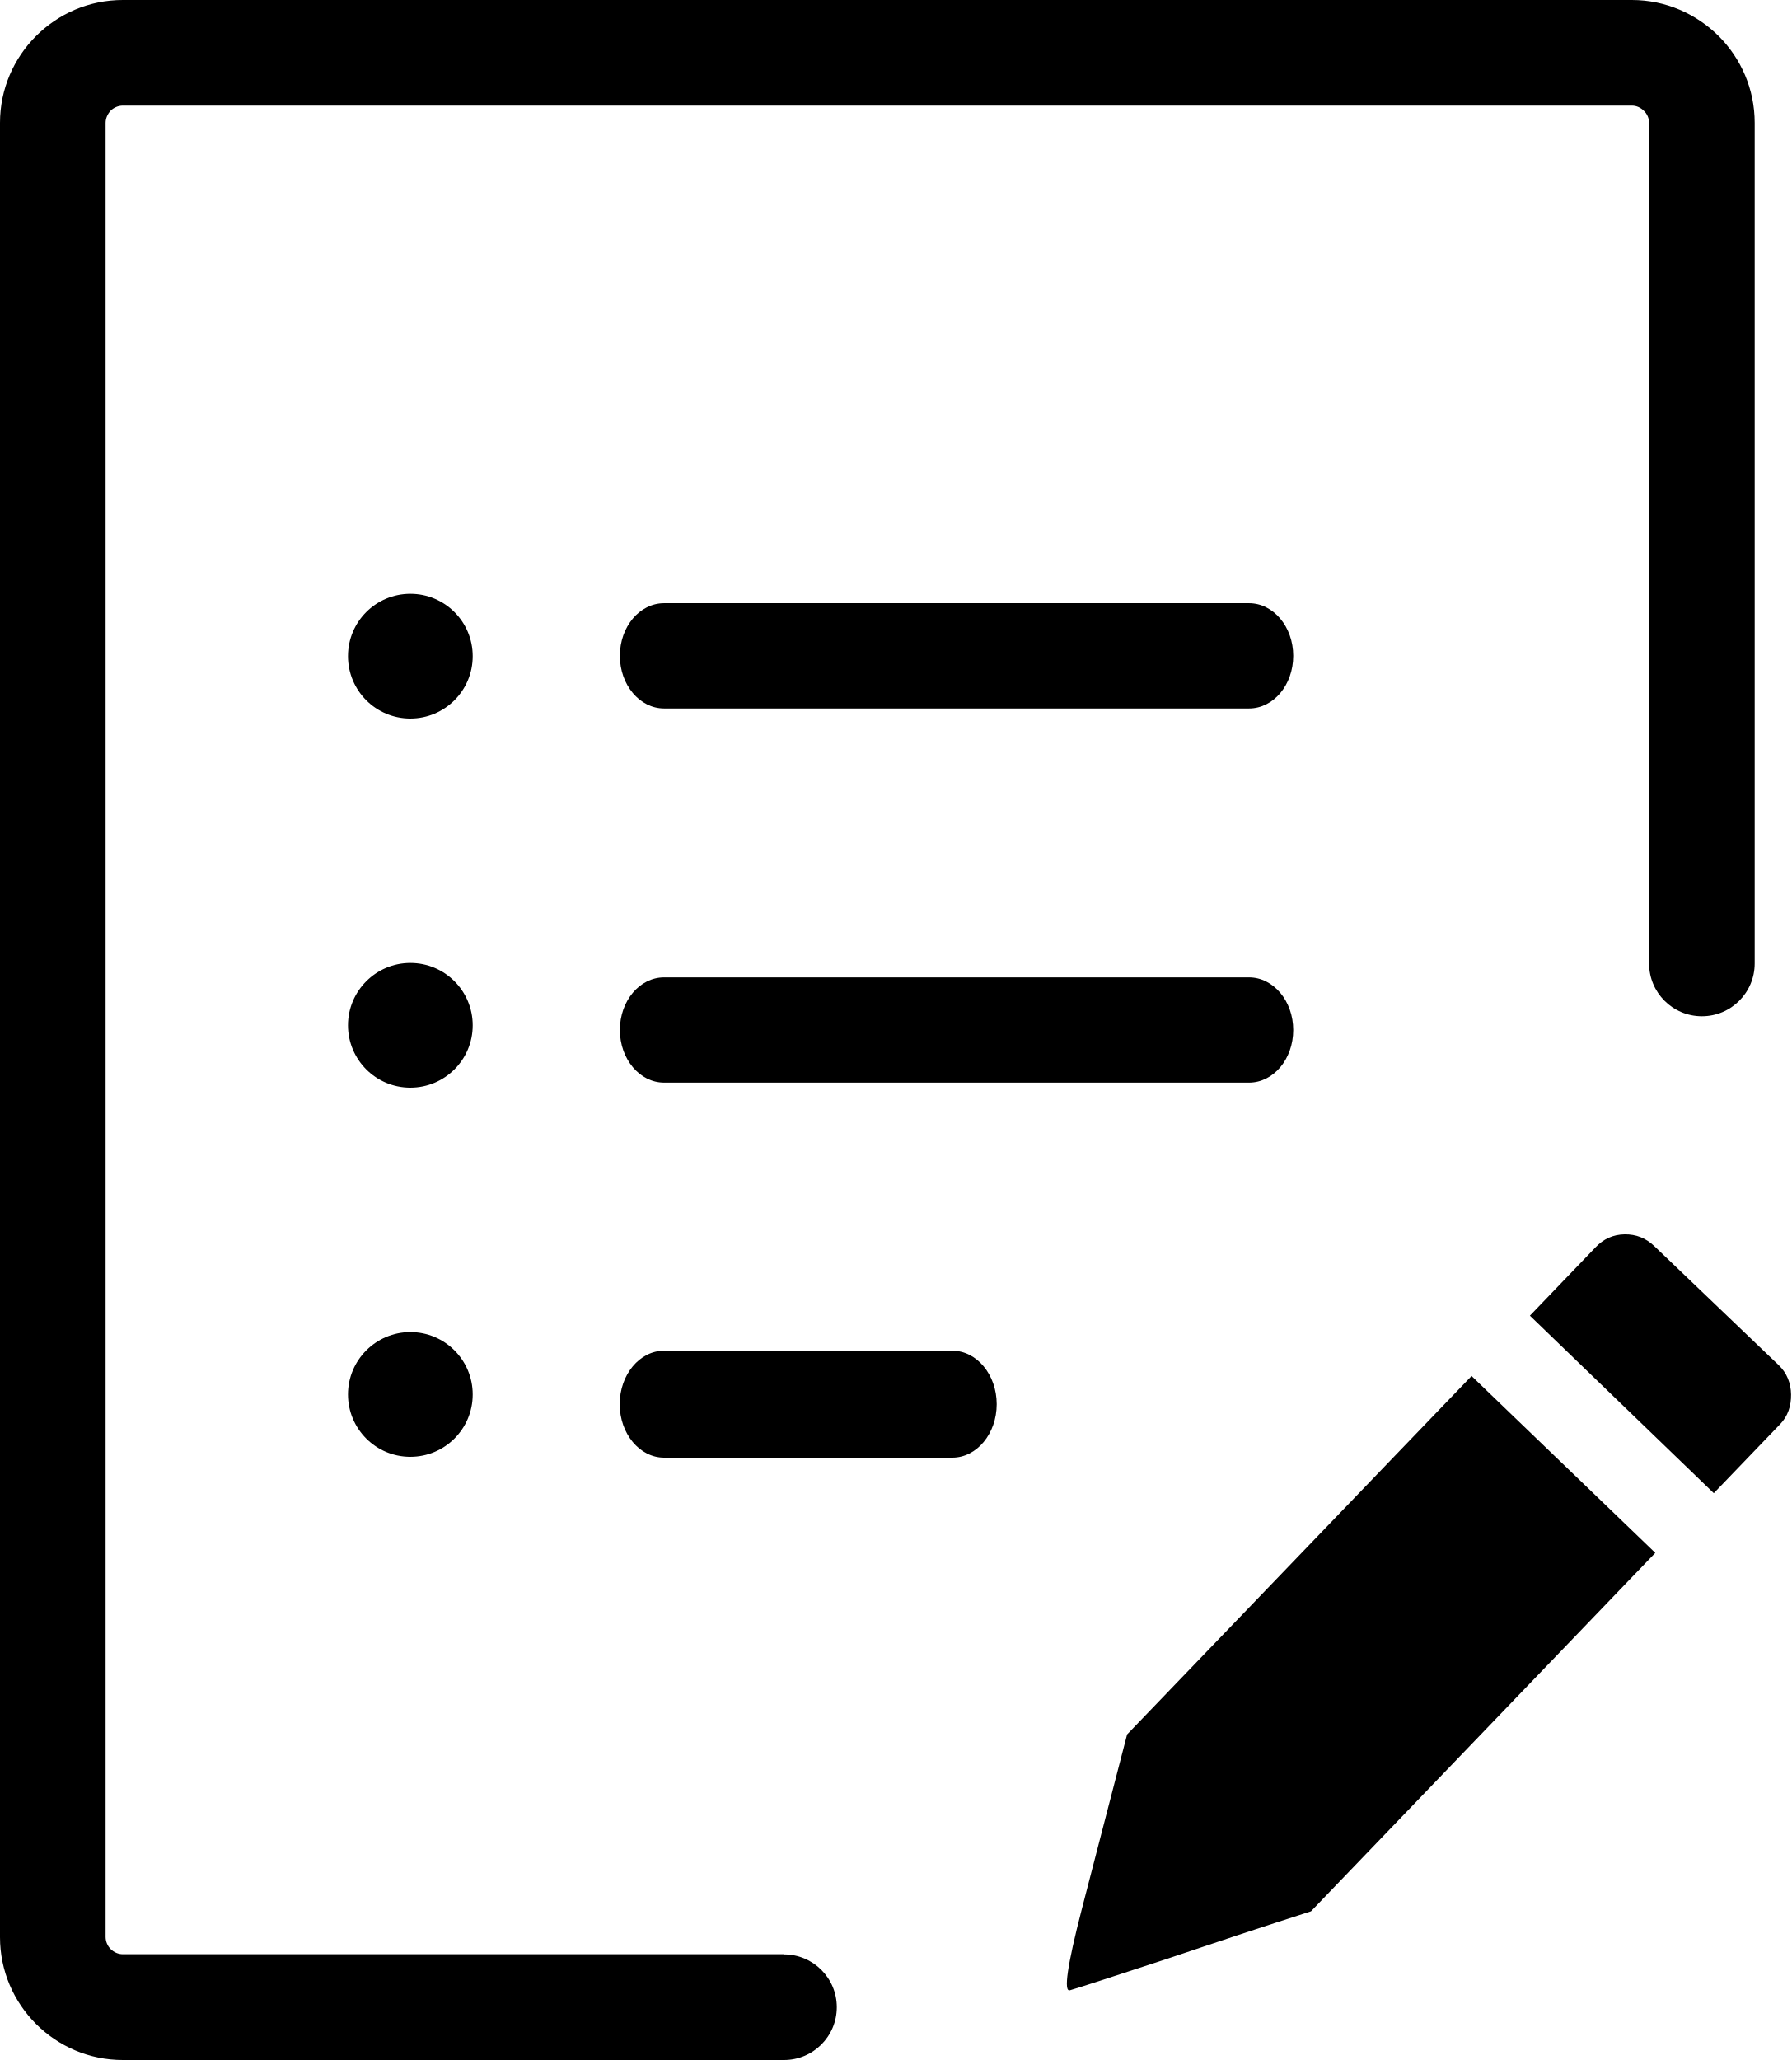
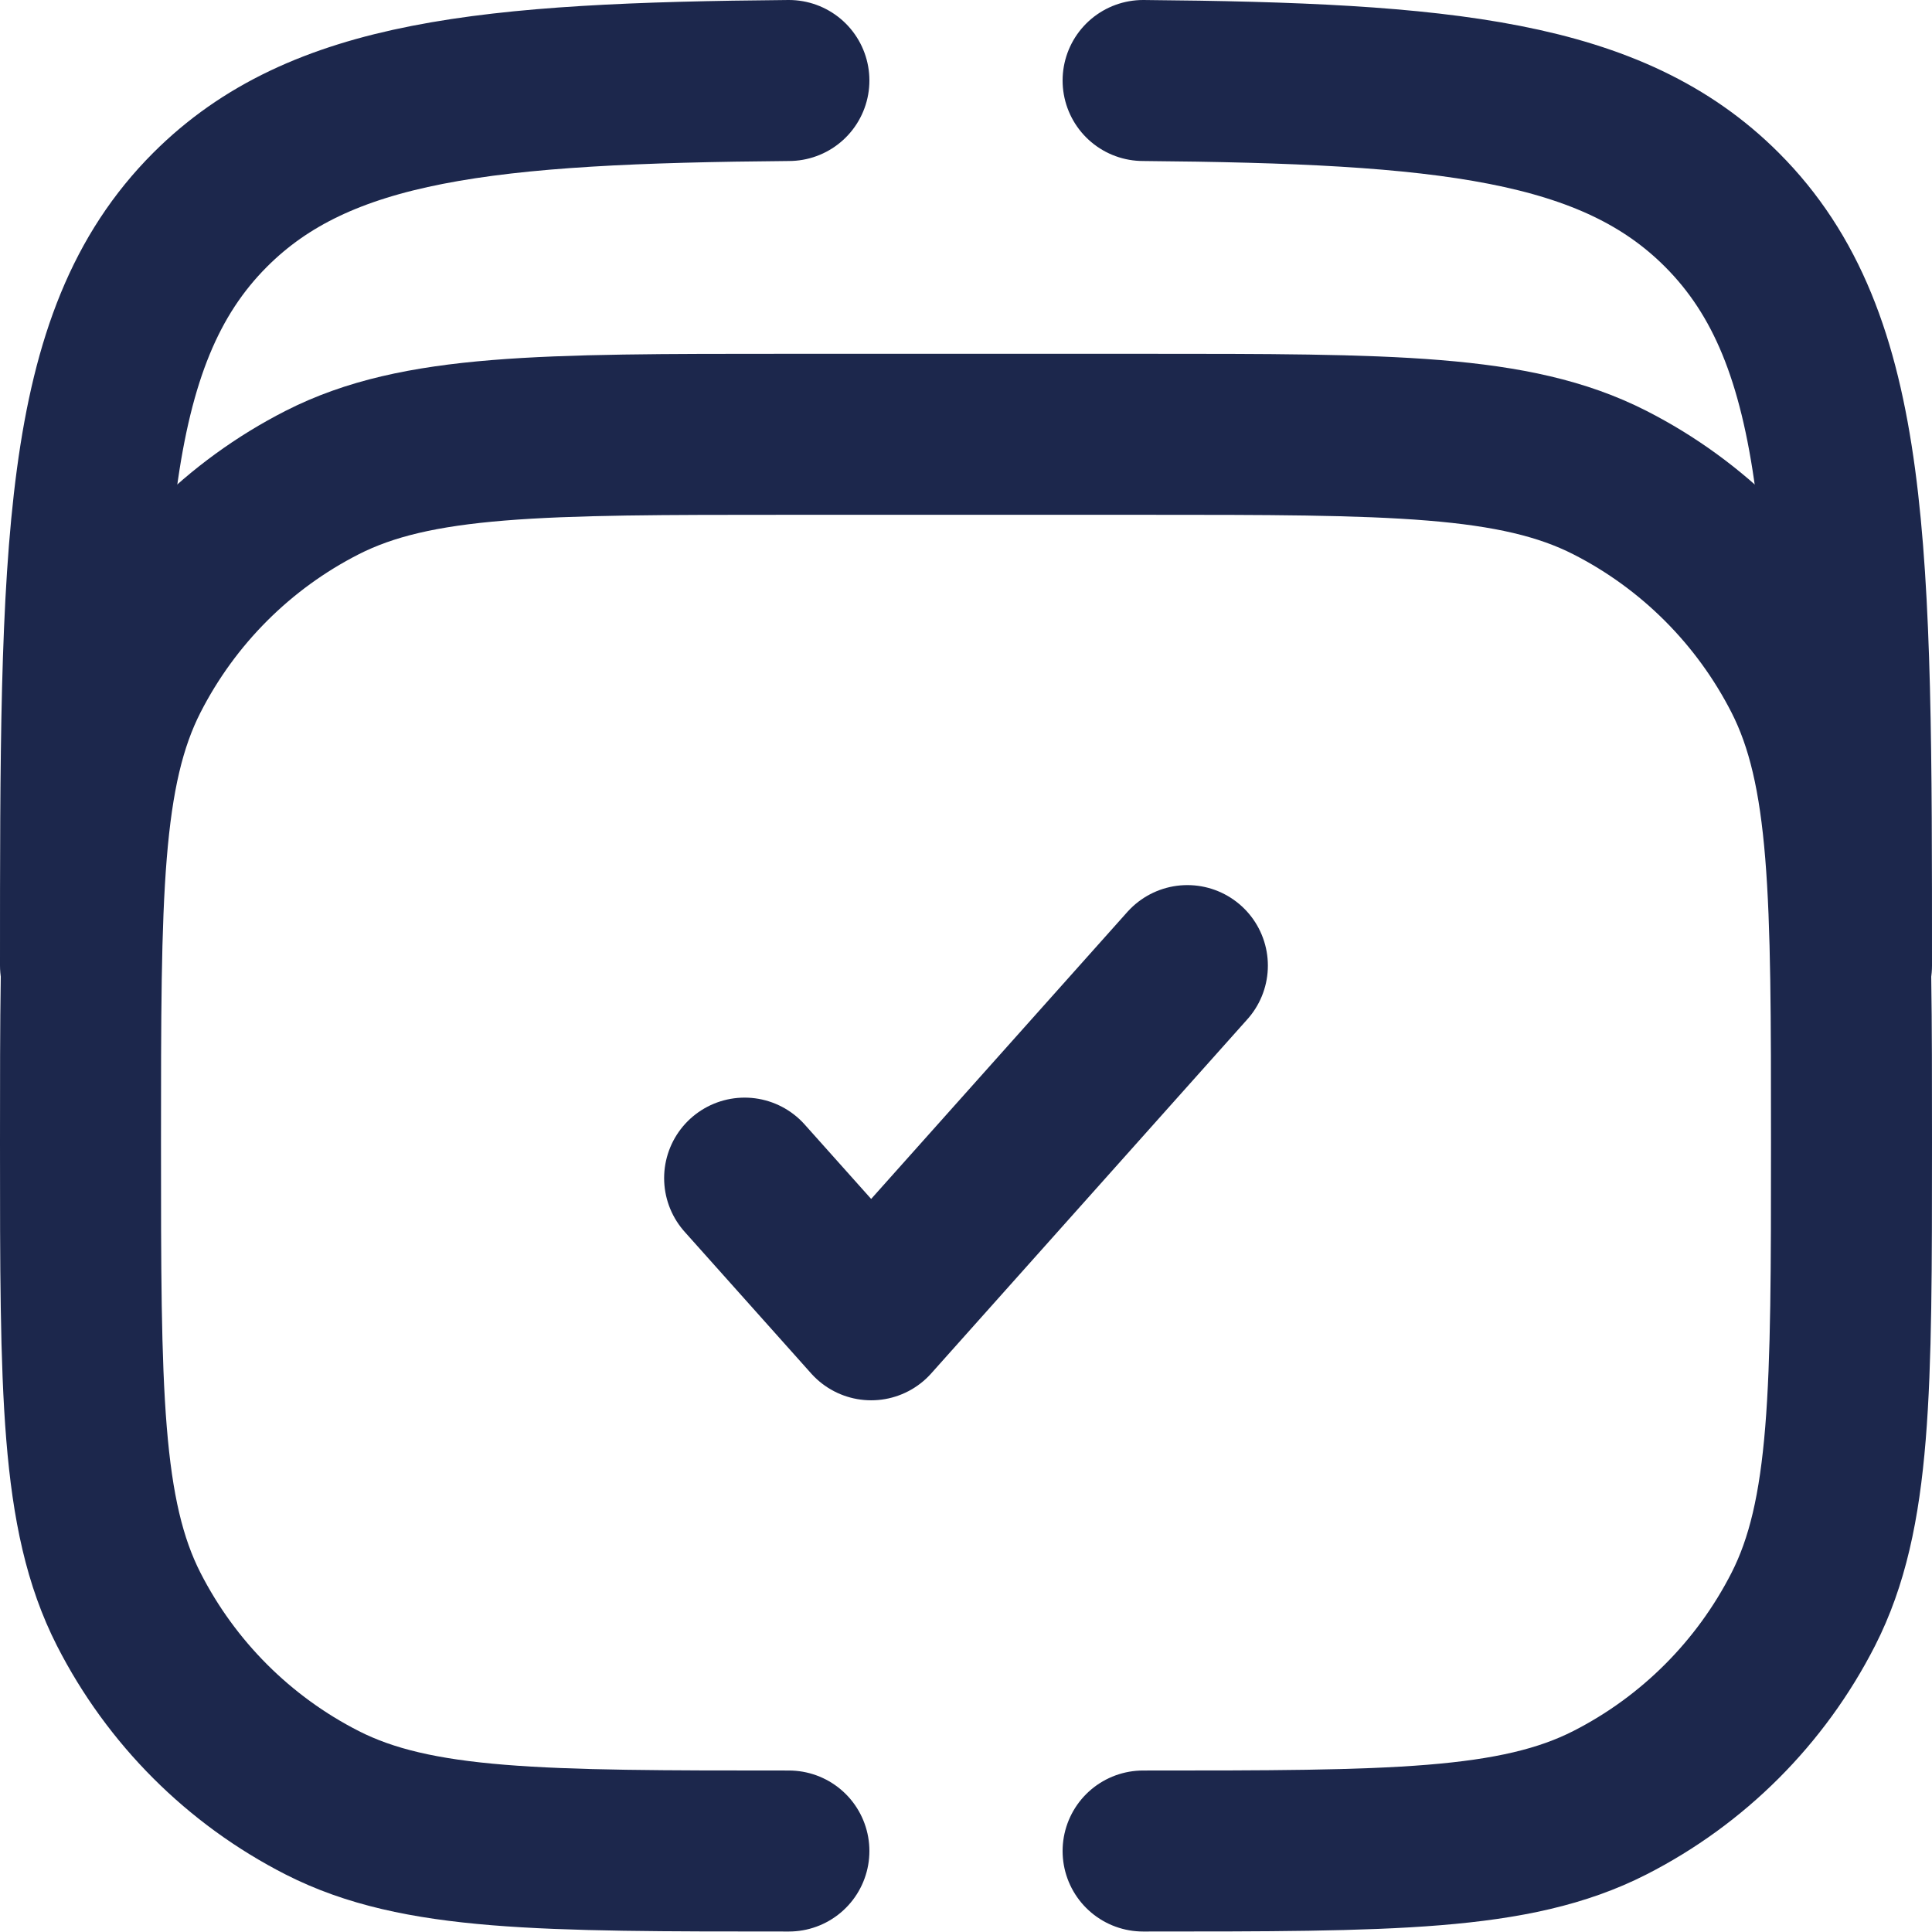
- <svg xmlns="http://www.w3.org/2000/svg" version="1.1" id="Layer_1" x="0px" y="0px" viewBox="0 0 106.86 122.88" style="enable-background:new 0 0 106.86 122.88" xml:space="preserve">
-   <style type="text/css">.st0{fill-rule:evenodd;clip-rule:evenodd;}</style>
-   <g>
-     <path class="st0" d="M39.62,64.58c-1.46,0-2.64-1.41-2.64-3.14c0-1.74,1.18-3.14,2.64-3.14h34.89c1.46,0,2.64,1.41,2.64,3.14 c0,1.74-1.18,3.14-2.64,3.14H39.62L39.62,64.58z M46.77,116.58c1.74,0,3.15,1.41,3.15,3.15c0,1.74-1.41,3.15-3.15,3.15H7.33 c-2.02,0-3.85-0.82-5.18-2.15C0.82,119.4,0,117.57,0,115.55V7.33c0-2.02,0.82-3.85,2.15-5.18C3.48,0.82,5.31,0,7.33,0h90.02 c2.02,0,3.85,0.83,5.18,2.15c1.33,1.33,2.15,3.16,2.15,5.18v50.14c0,1.74-1.41,3.15-3.15,3.15c-1.74,0-3.15-1.41-3.15-3.15V7.33 c0-0.28-0.12-0.54-0.31-0.72c-0.19-0.19-0.44-0.31-0.72-0.31H7.33c-0.28,0-0.54,0.12-0.73,0.3C6.42,6.8,6.3,7.05,6.3,7.33v108.21 c0,0.28,0.12,0.54,0.3,0.72c0.19,0.19,0.45,0.31,0.73,0.31H46.77L46.77,116.58z M98.7,74.34c-0.51-0.49-1.1-0.72-1.78-0.71 c-0.68,0.01-1.26,0.27-1.74,0.78l-3.91,4.07l10.97,10.59l3.95-4.11c0.47-0.48,0.67-1.1,0.66-1.78c-0.01-0.67-0.25-1.28-0.73-1.74 L98.7,74.34L98.7,74.34z M78.21,114.01c-1.45,0.46-2.89,0.94-4.33,1.41c-1.45,0.48-2.89,0.97-4.33,1.45 c-3.41,1.12-5.32,1.74-5.72,1.85c-0.39,0.12-0.16-1.48,0.7-4.81l2.71-10.45l0,0l20.55-21.38l10.96,10.55L78.21,114.01L78.21,114.01 z M39.62,86.95c-1.46,0-2.65-1.43-2.65-3.19c0-1.76,1.19-3.19,2.65-3.19h17.19c1.46,0,2.65,1.43,2.65,3.19 c0,1.76-1.19,3.19-2.65,3.19H39.62L39.62,86.95z M39.62,42.26c-1.46,0-2.64-1.41-2.64-3.14c0-1.74,1.18-3.14,2.64-3.14h34.89 c1.46,0,2.64,1.41,2.64,3.14c0,1.74-1.18,3.14-2.64,3.14H39.62L39.62,42.26z M24.48,79.46c2.06,0,3.72,1.67,3.72,3.72 c0,2.06-1.67,3.72-3.72,3.72c-2.06,0-3.72-1.67-3.72-3.72C20.76,81.13,22.43,79.46,24.48,79.46L24.48,79.46z M24.48,57.44 c2.06,0,3.72,1.67,3.72,3.72c0,2.06-1.67,3.72-3.72,3.72c-2.06,0-3.72-1.67-3.72-3.72C20.76,59.11,22.43,57.44,24.48,57.44 L24.48,57.44z M24.48,35.42c2.06,0,3.72,1.67,3.72,3.72c0,2.06-1.67,3.72-3.72,3.72c-2.06,0-3.72-1.67-3.72-3.72 C20.76,37.08,22.43,35.42,24.48,35.42L24.48,35.42z" />
-   </g>
+ <svg xmlns="http://www.w3.org/2000/svg" width="24" height="24" viewBox="0 0 24 24" fill="none">
+   <path d="M9.25 14.635L10.822 16.395L14.75 11.995" stroke="#1C274C" stroke-width="2" stroke-linecap="round" stroke-linejoin="round" />
+   <path d="M1 11.994C1 6.809 1 4.216 2.611 2.605C3.976 1.24 6.046 1.032 9.8 1M23 11.994C23 6.809 23 4.216 21.389 2.605C20.024 1.24 17.954 1.032 14.2 1" stroke="#1C274C" stroke-width="2" stroke-linecap="round" />
+   <path d="M9.8 22.994C6.72 22.994 5.18 22.994 4.003 22.395C2.968 21.868 2.127 21.026 1.599 19.991C1 18.815 1 17.275 1 14.194C1 11.114 1 9.574 1.599 8.398C2.127 7.363 2.968 6.521 4.003 5.994C5.18 5.395 6.72 5.395 9.8 5.395H14.2C17.28 5.395 18.82 5.395 19.997 5.994C21.032 6.521 21.873 7.363 22.401 8.398C23 9.574 23 11.114 23 14.194C23 17.275 23 18.815 22.401 19.991C21.873 21.026 21.032 21.868 19.997 22.395C18.82 22.994 17.28 22.994 14.2 22.994" stroke="#1C274C" stroke-width="2" stroke-linecap="round" />
</svg>
